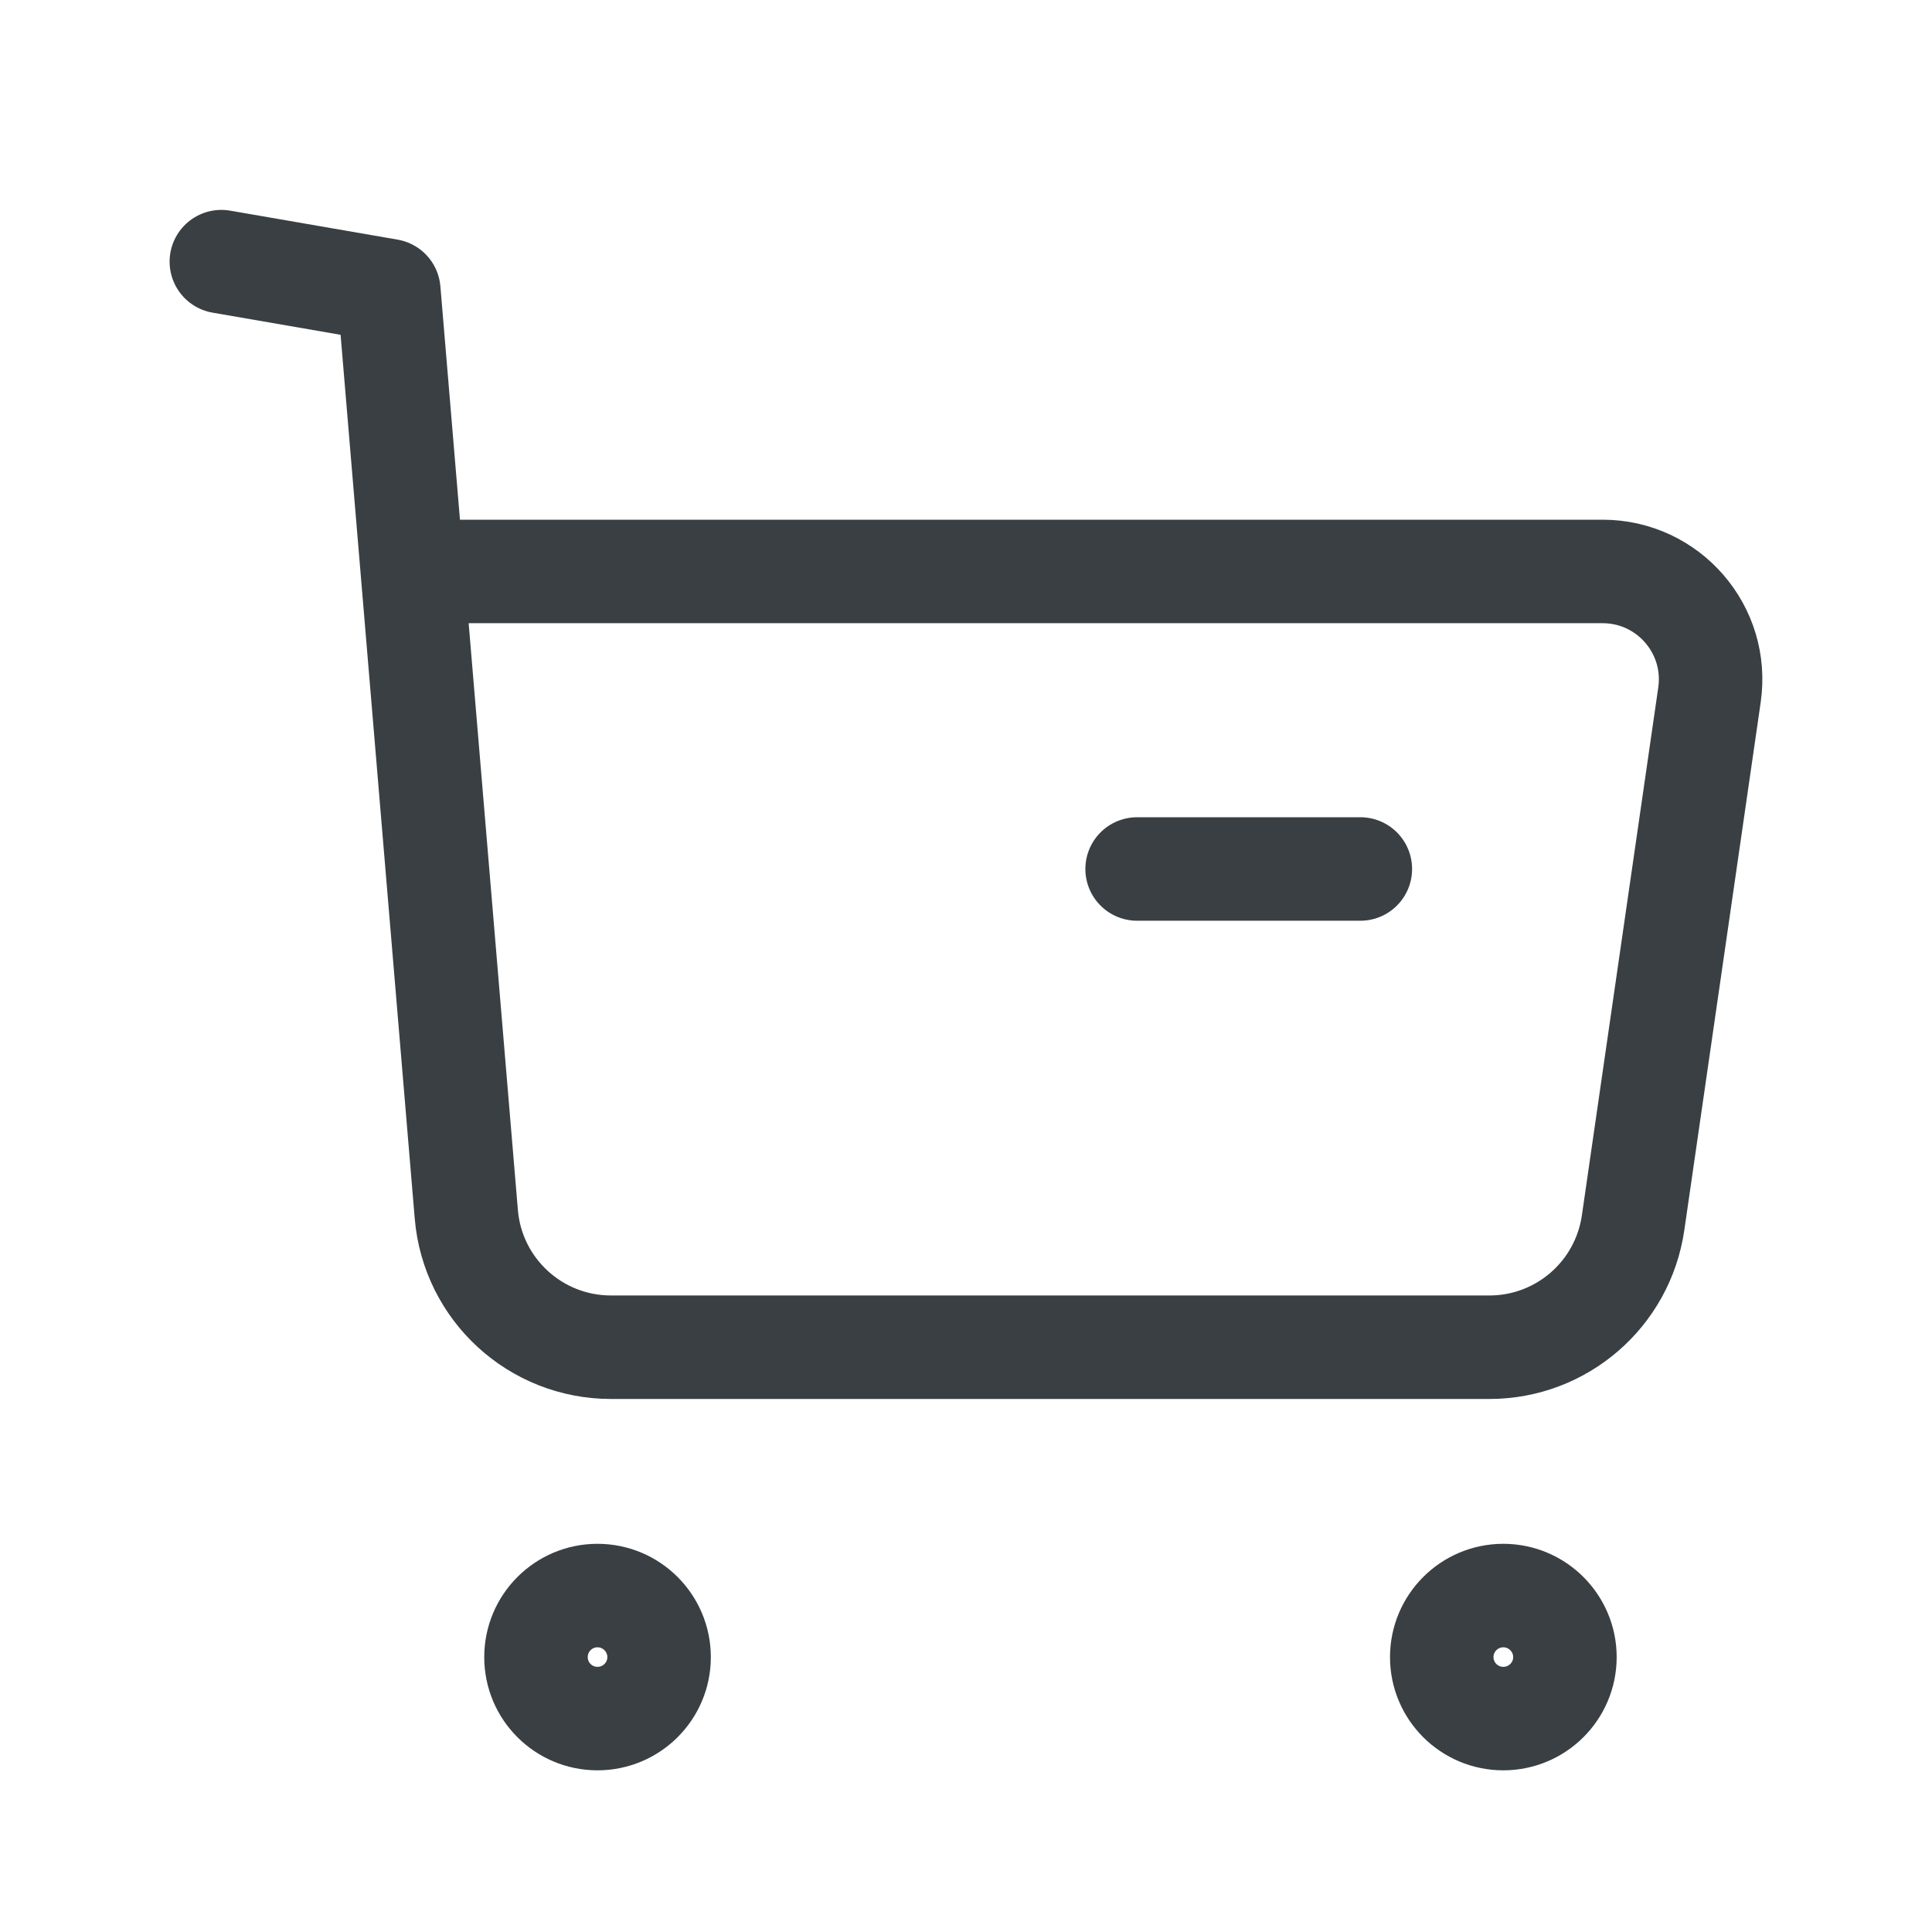
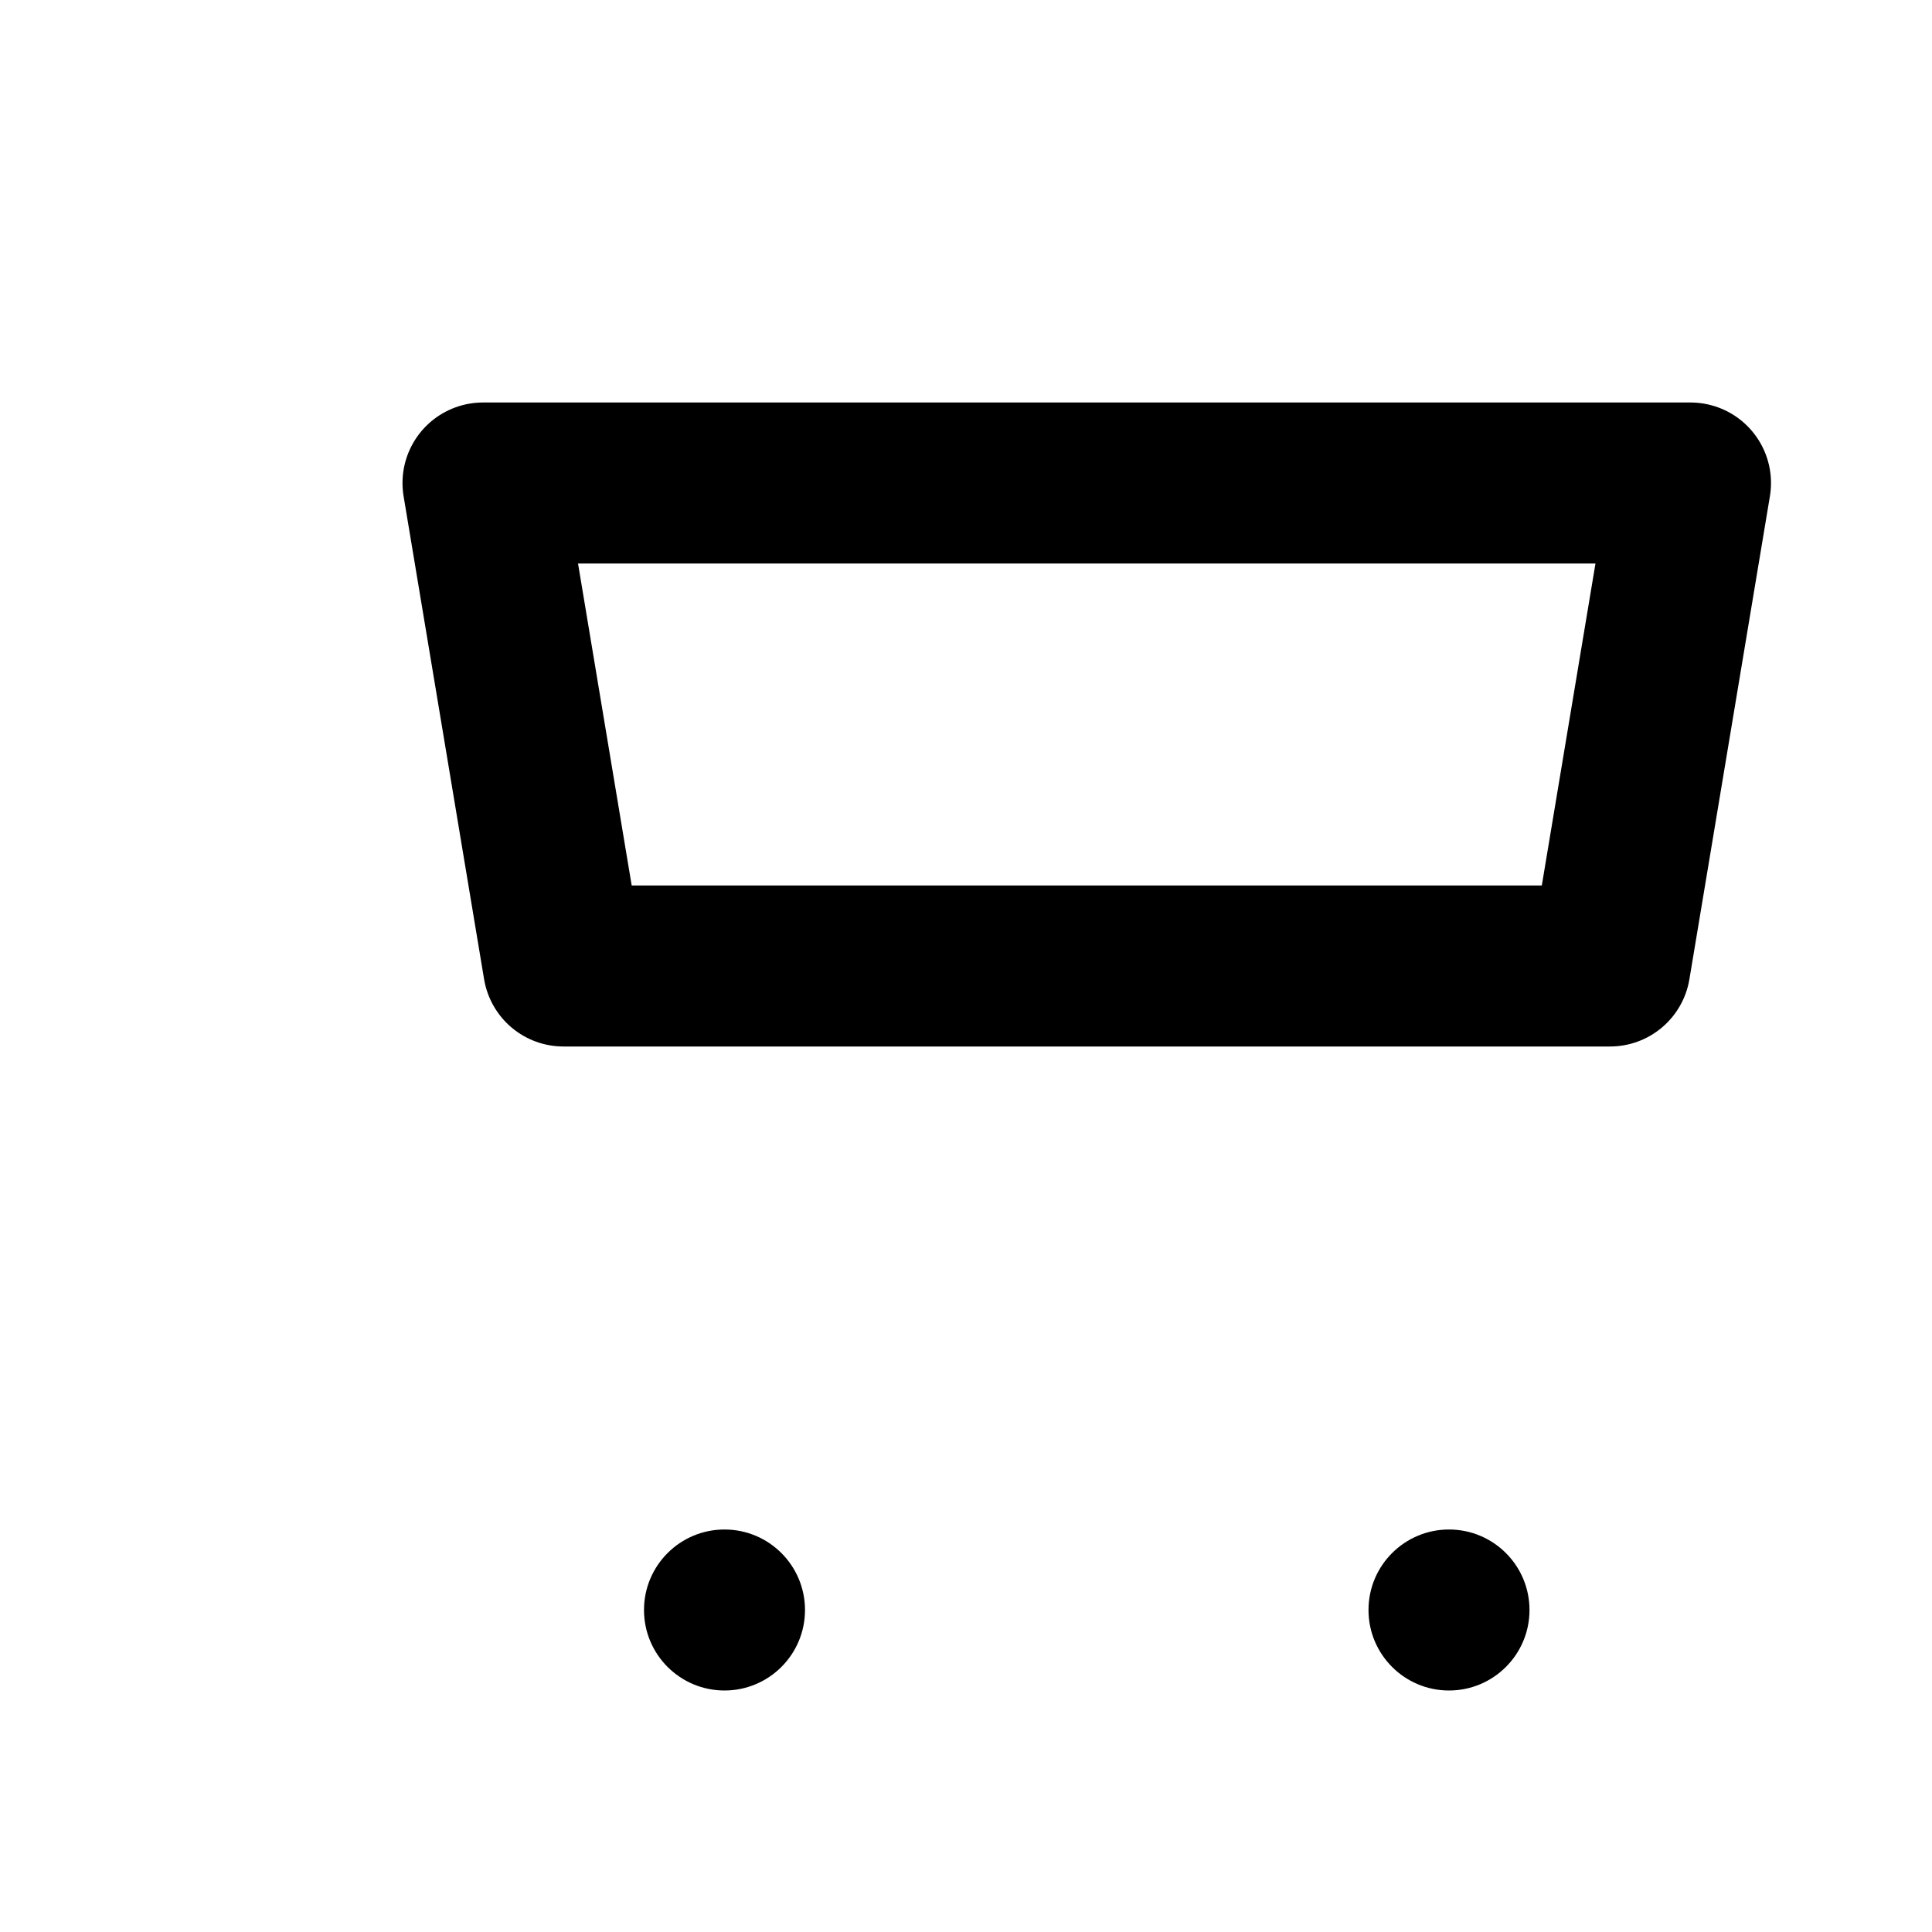
- <svg xmlns="http://www.w3.org/2000/svg" width="28" height="28" viewBox="0 0 28 28" fill="none">
-   <path fill-rule="evenodd" clip-rule="evenodd" d="M8.659 23.124C9.152 23.124 9.552 23.524 9.552 24.016C9.552 24.509 9.152 24.907 8.659 24.907C8.167 24.907 7.768 24.509 7.768 24.016C7.768 23.524 8.167 23.124 8.659 23.124Z" stroke="#393F42" stroke-width="1.5" stroke-linecap="round" stroke-linejoin="round" />
-   <path fill-rule="evenodd" clip-rule="evenodd" d="M21.787 23.124C22.279 23.124 22.68 23.524 22.68 24.016C22.68 24.509 22.279 24.907 21.787 24.907C21.295 24.907 20.895 24.509 20.895 24.016C20.895 23.524 21.295 23.124 21.787 23.124Z" stroke="#393F42" stroke-width="1.5" stroke-linecap="round" stroke-linejoin="round" />
-   <path d="M3.208 3.792L5.635 4.212L6.758 17.597C6.849 18.688 7.761 19.525 8.855 19.525H21.585C22.631 19.525 23.517 18.758 23.668 17.722L24.775 10.071C24.912 9.127 24.18 8.282 23.227 8.282H6.025" stroke="#393F42" stroke-width="1.5" stroke-linecap="round" stroke-linejoin="round" />
-   <path d="M16.48 12.594H19.715" stroke="#393F42" stroke-width="1.5" stroke-linecap="round" stroke-linejoin="round" />
+ <svg xmlns="http://www.w3.org/2000/svg" width="24" height="24" viewBox="0 0 24 24" fill="none">
+   <path d="M6 6H21L20 12H7L6 6Z" stroke="#000" stroke-width="2" stroke-linecap="round" stroke-linejoin="round" />
+   <circle cx="9" cy="20" r="1" fill="#000" />
+   <circle cx="18" cy="20" r="1" fill="#000" />
</svg>
